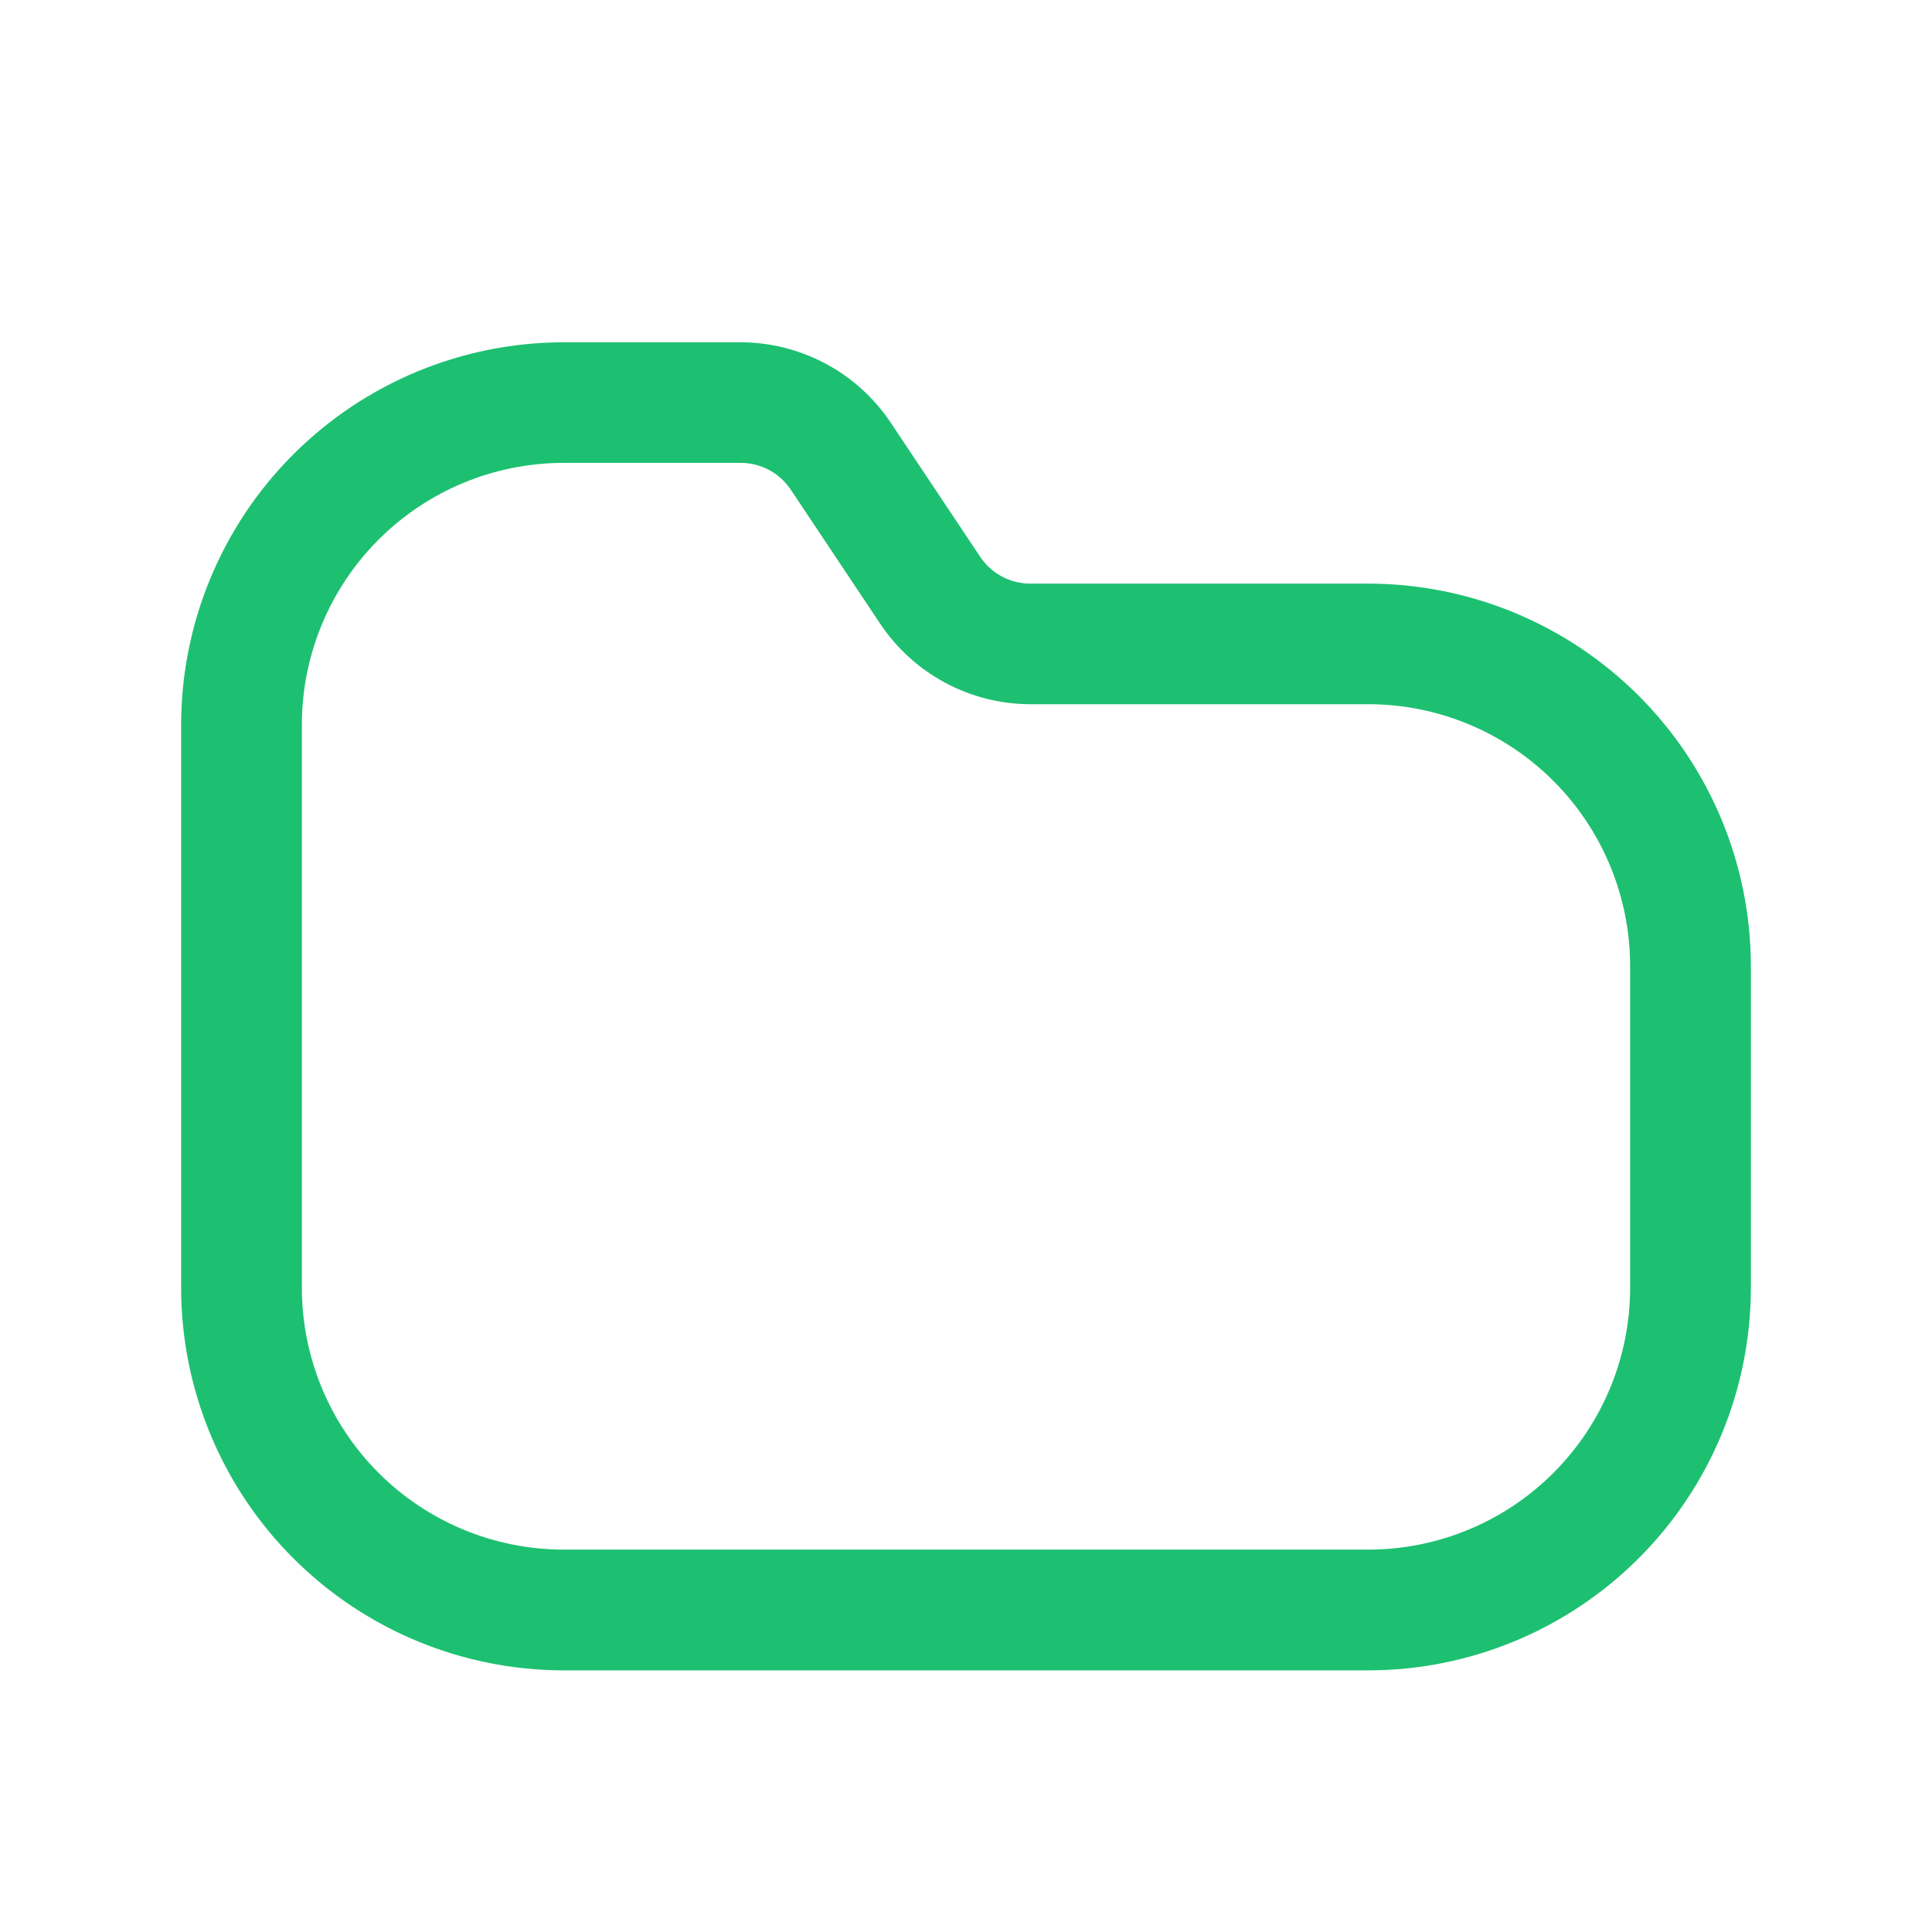
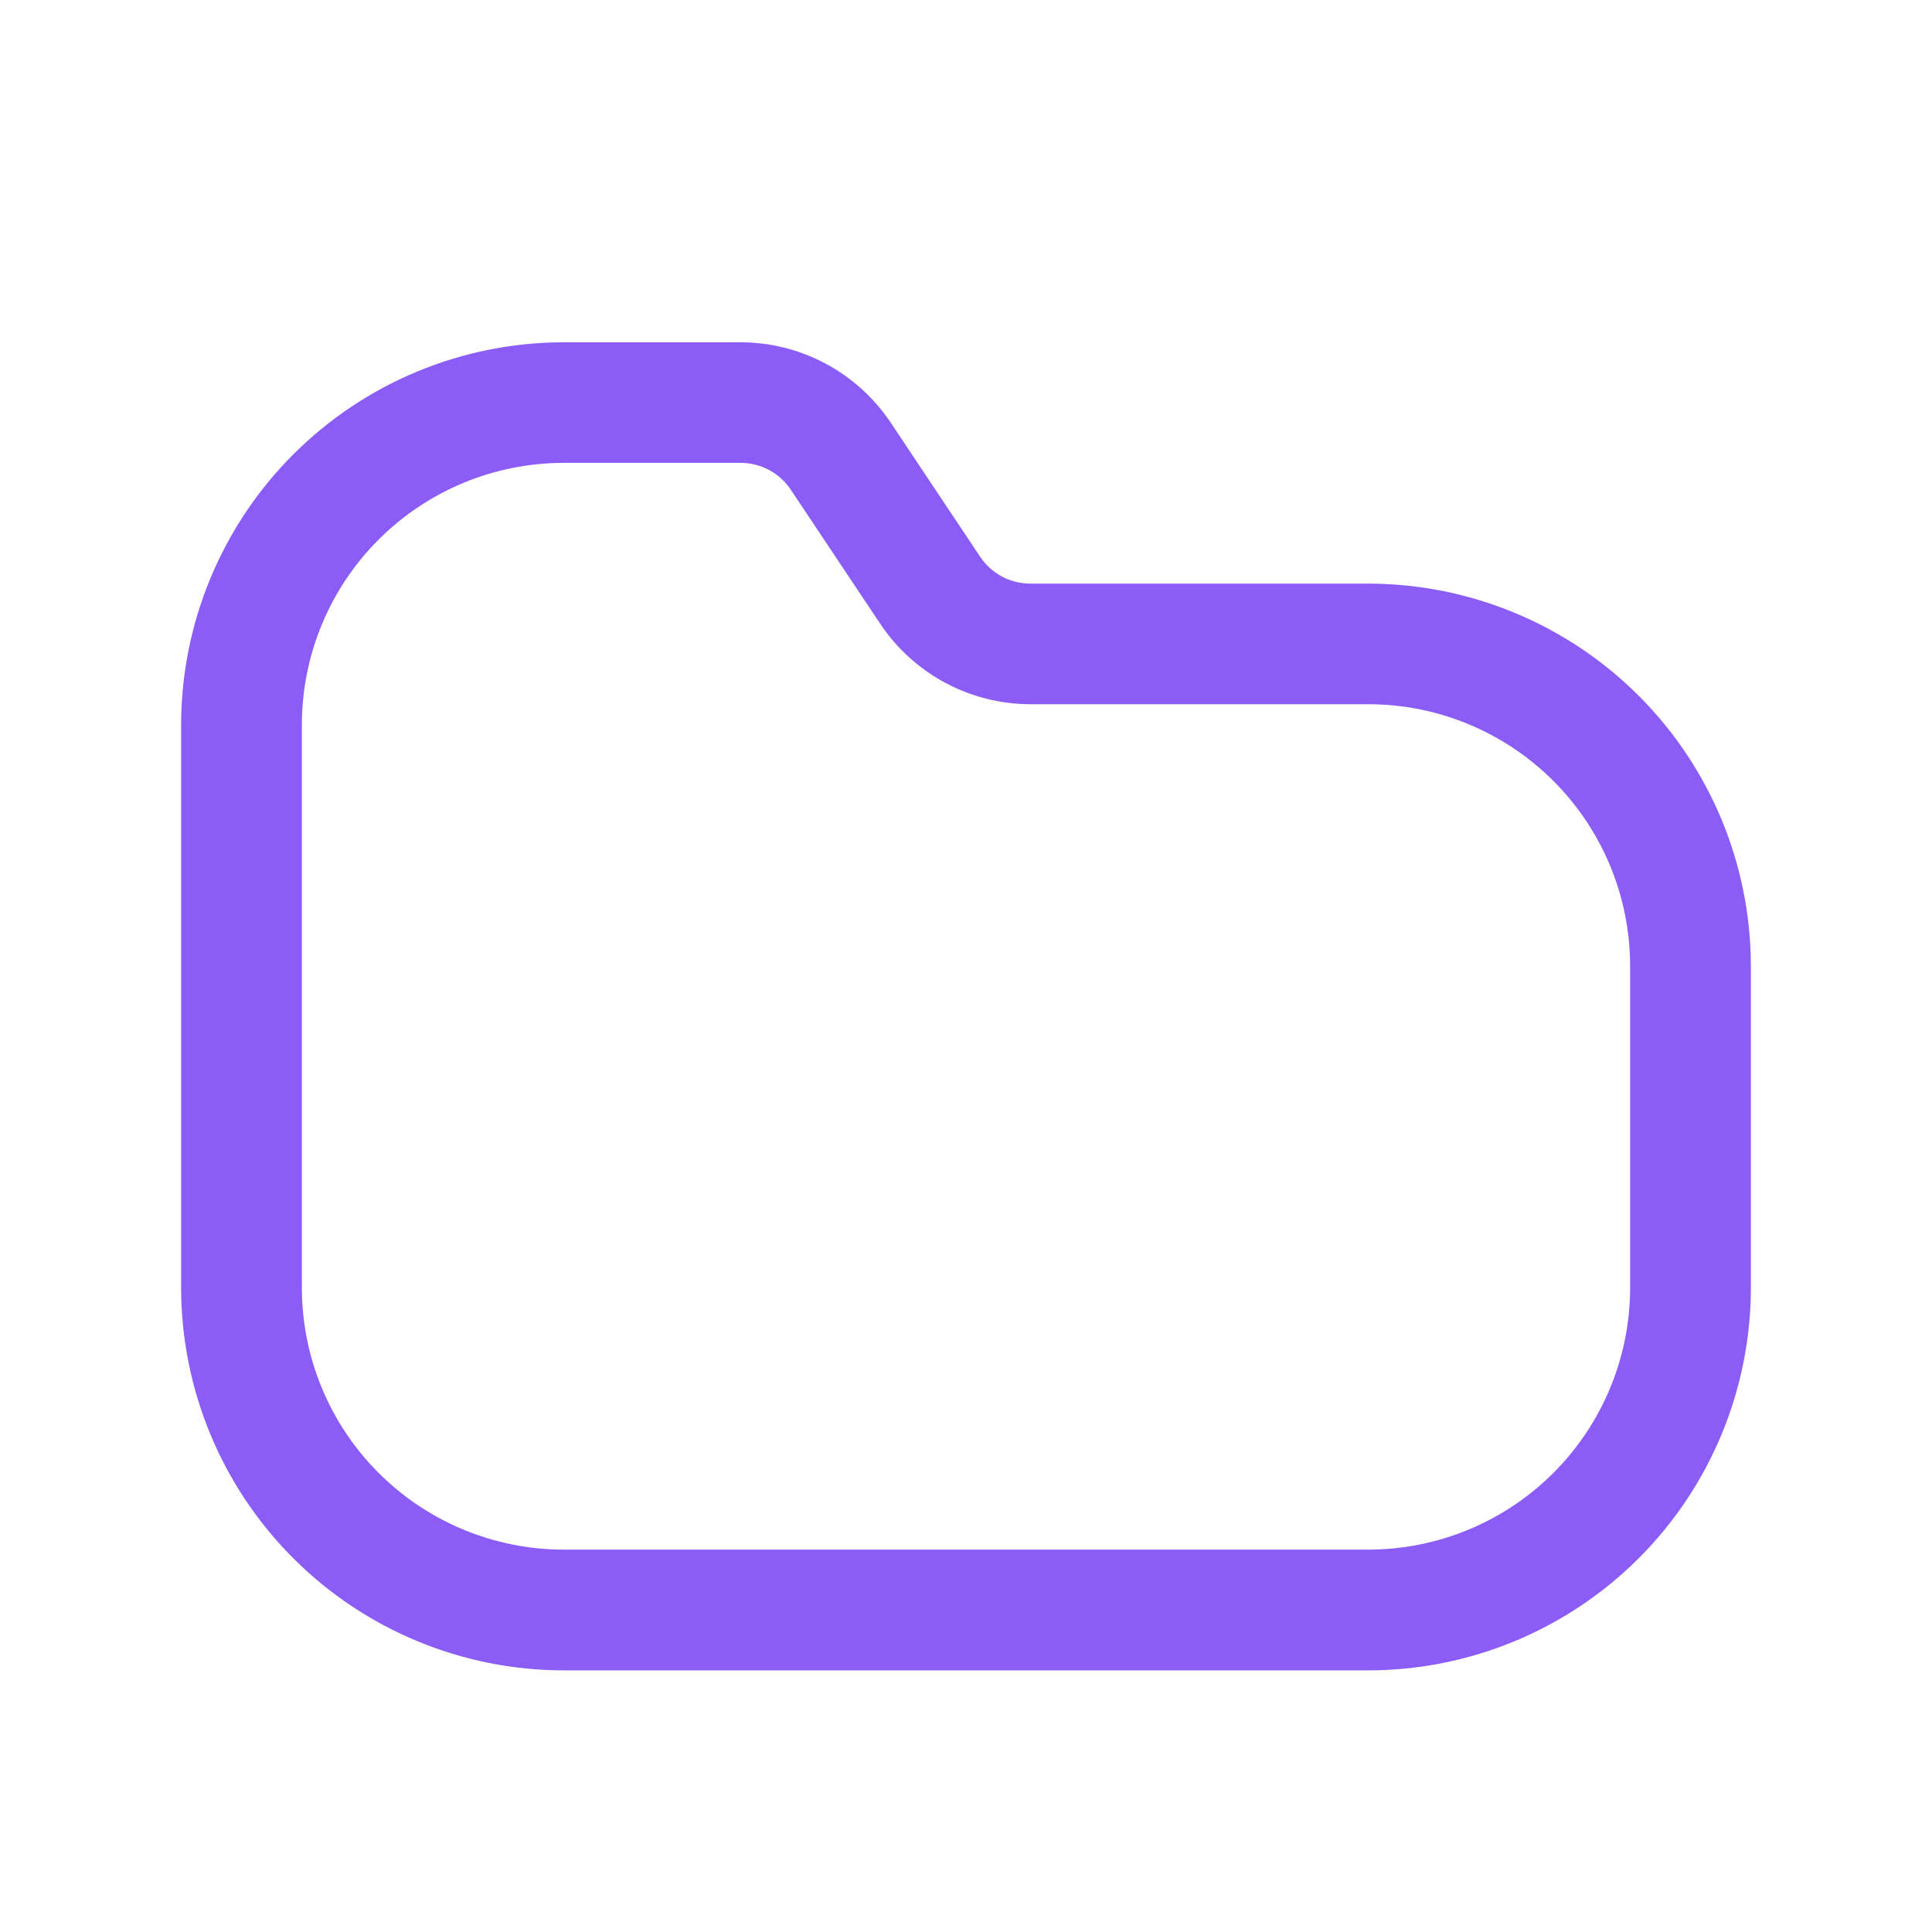
<svg xmlns="http://www.w3.org/2000/svg" width="100" height="100" viewBox="0 0 100 100" fill="none">
-   <path d="M70.833 30.208H53.333C52.819 30.209 52.312 30.083 51.858 29.84C51.404 29.597 51.018 29.245 50.733 28.817L46.108 21.883C45.252 20.6 44.092 19.547 42.731 18.821C41.371 18.094 39.851 17.714 38.308 17.717H29.167C23.921 17.723 18.892 19.809 15.182 23.518C11.472 27.226 9.384 32.254 9.375 37.5V66.667C9.382 71.914 11.469 76.944 15.179 80.654C18.889 84.364 23.92 86.452 29.167 86.458H70.833C76.08 86.452 81.111 84.364 84.821 80.654C88.531 76.944 90.618 71.914 90.625 66.667V50C90.618 44.753 88.531 39.723 84.821 36.013C81.111 32.302 76.08 30.215 70.833 30.208V30.208ZM84.375 66.667C84.371 70.257 82.942 73.699 80.404 76.237C77.865 78.776 74.424 80.204 70.833 80.208H29.167C25.576 80.204 22.135 78.776 19.596 76.237C17.058 73.699 15.629 70.257 15.625 66.667V37.5C15.629 33.91 17.058 30.468 19.596 27.93C22.135 25.391 25.576 23.963 29.167 23.958H38.333C38.848 23.957 39.355 24.084 39.809 24.327C40.262 24.57 40.649 24.921 40.933 25.35L45.558 32.283C46.414 33.567 47.574 34.619 48.935 35.346C50.296 36.073 51.816 36.452 53.358 36.45H70.833C74.425 36.454 77.868 37.884 80.407 40.424C82.946 42.965 84.373 46.408 84.375 50V66.667Z" fill="#1DC071" />
+   <path d="M70.833 30.208H53.333C52.819 30.209 52.312 30.083 51.858 29.84C51.404 29.597 51.018 29.245 50.733 28.817L46.108 21.883C45.252 20.6 44.092 19.547 42.731 18.821C41.371 18.094 39.851 17.714 38.308 17.717H29.167C23.921 17.723 18.892 19.809 15.182 23.518C11.472 27.226 9.384 32.254 9.375 37.5V66.667C9.382 71.914 11.469 76.944 15.179 80.654C18.889 84.364 23.92 86.452 29.167 86.458H70.833C76.08 86.452 81.111 84.364 84.821 80.654C88.531 76.944 90.618 71.914 90.625 66.667V50C90.618 44.753 88.531 39.723 84.821 36.013C81.111 32.302 76.08 30.215 70.833 30.208ZM84.375 66.667C84.371 70.257 82.942 73.699 80.404 76.237C77.865 78.776 74.423 80.204 70.833 80.208H29.167C25.576 80.204 22.135 78.776 19.596 76.237C17.058 73.699 15.629 70.257 15.625 66.667V37.5C15.629 33.91 17.058 30.468 19.596 27.93C22.135 25.391 25.576 23.963 29.167 23.958H38.333C38.848 23.957 39.355 24.084 39.809 24.327C40.262 24.57 40.649 24.921 40.933 25.35L45.558 32.283C46.414 33.567 47.574 34.619 48.935 35.346C50.296 36.073 51.816 36.452 53.358 36.45H70.833C74.425 36.454 77.868 37.884 80.407 40.424C82.946 42.965 84.373 46.408 84.375 50V66.667Z" fill="#8B5CF6" />
</svg>
